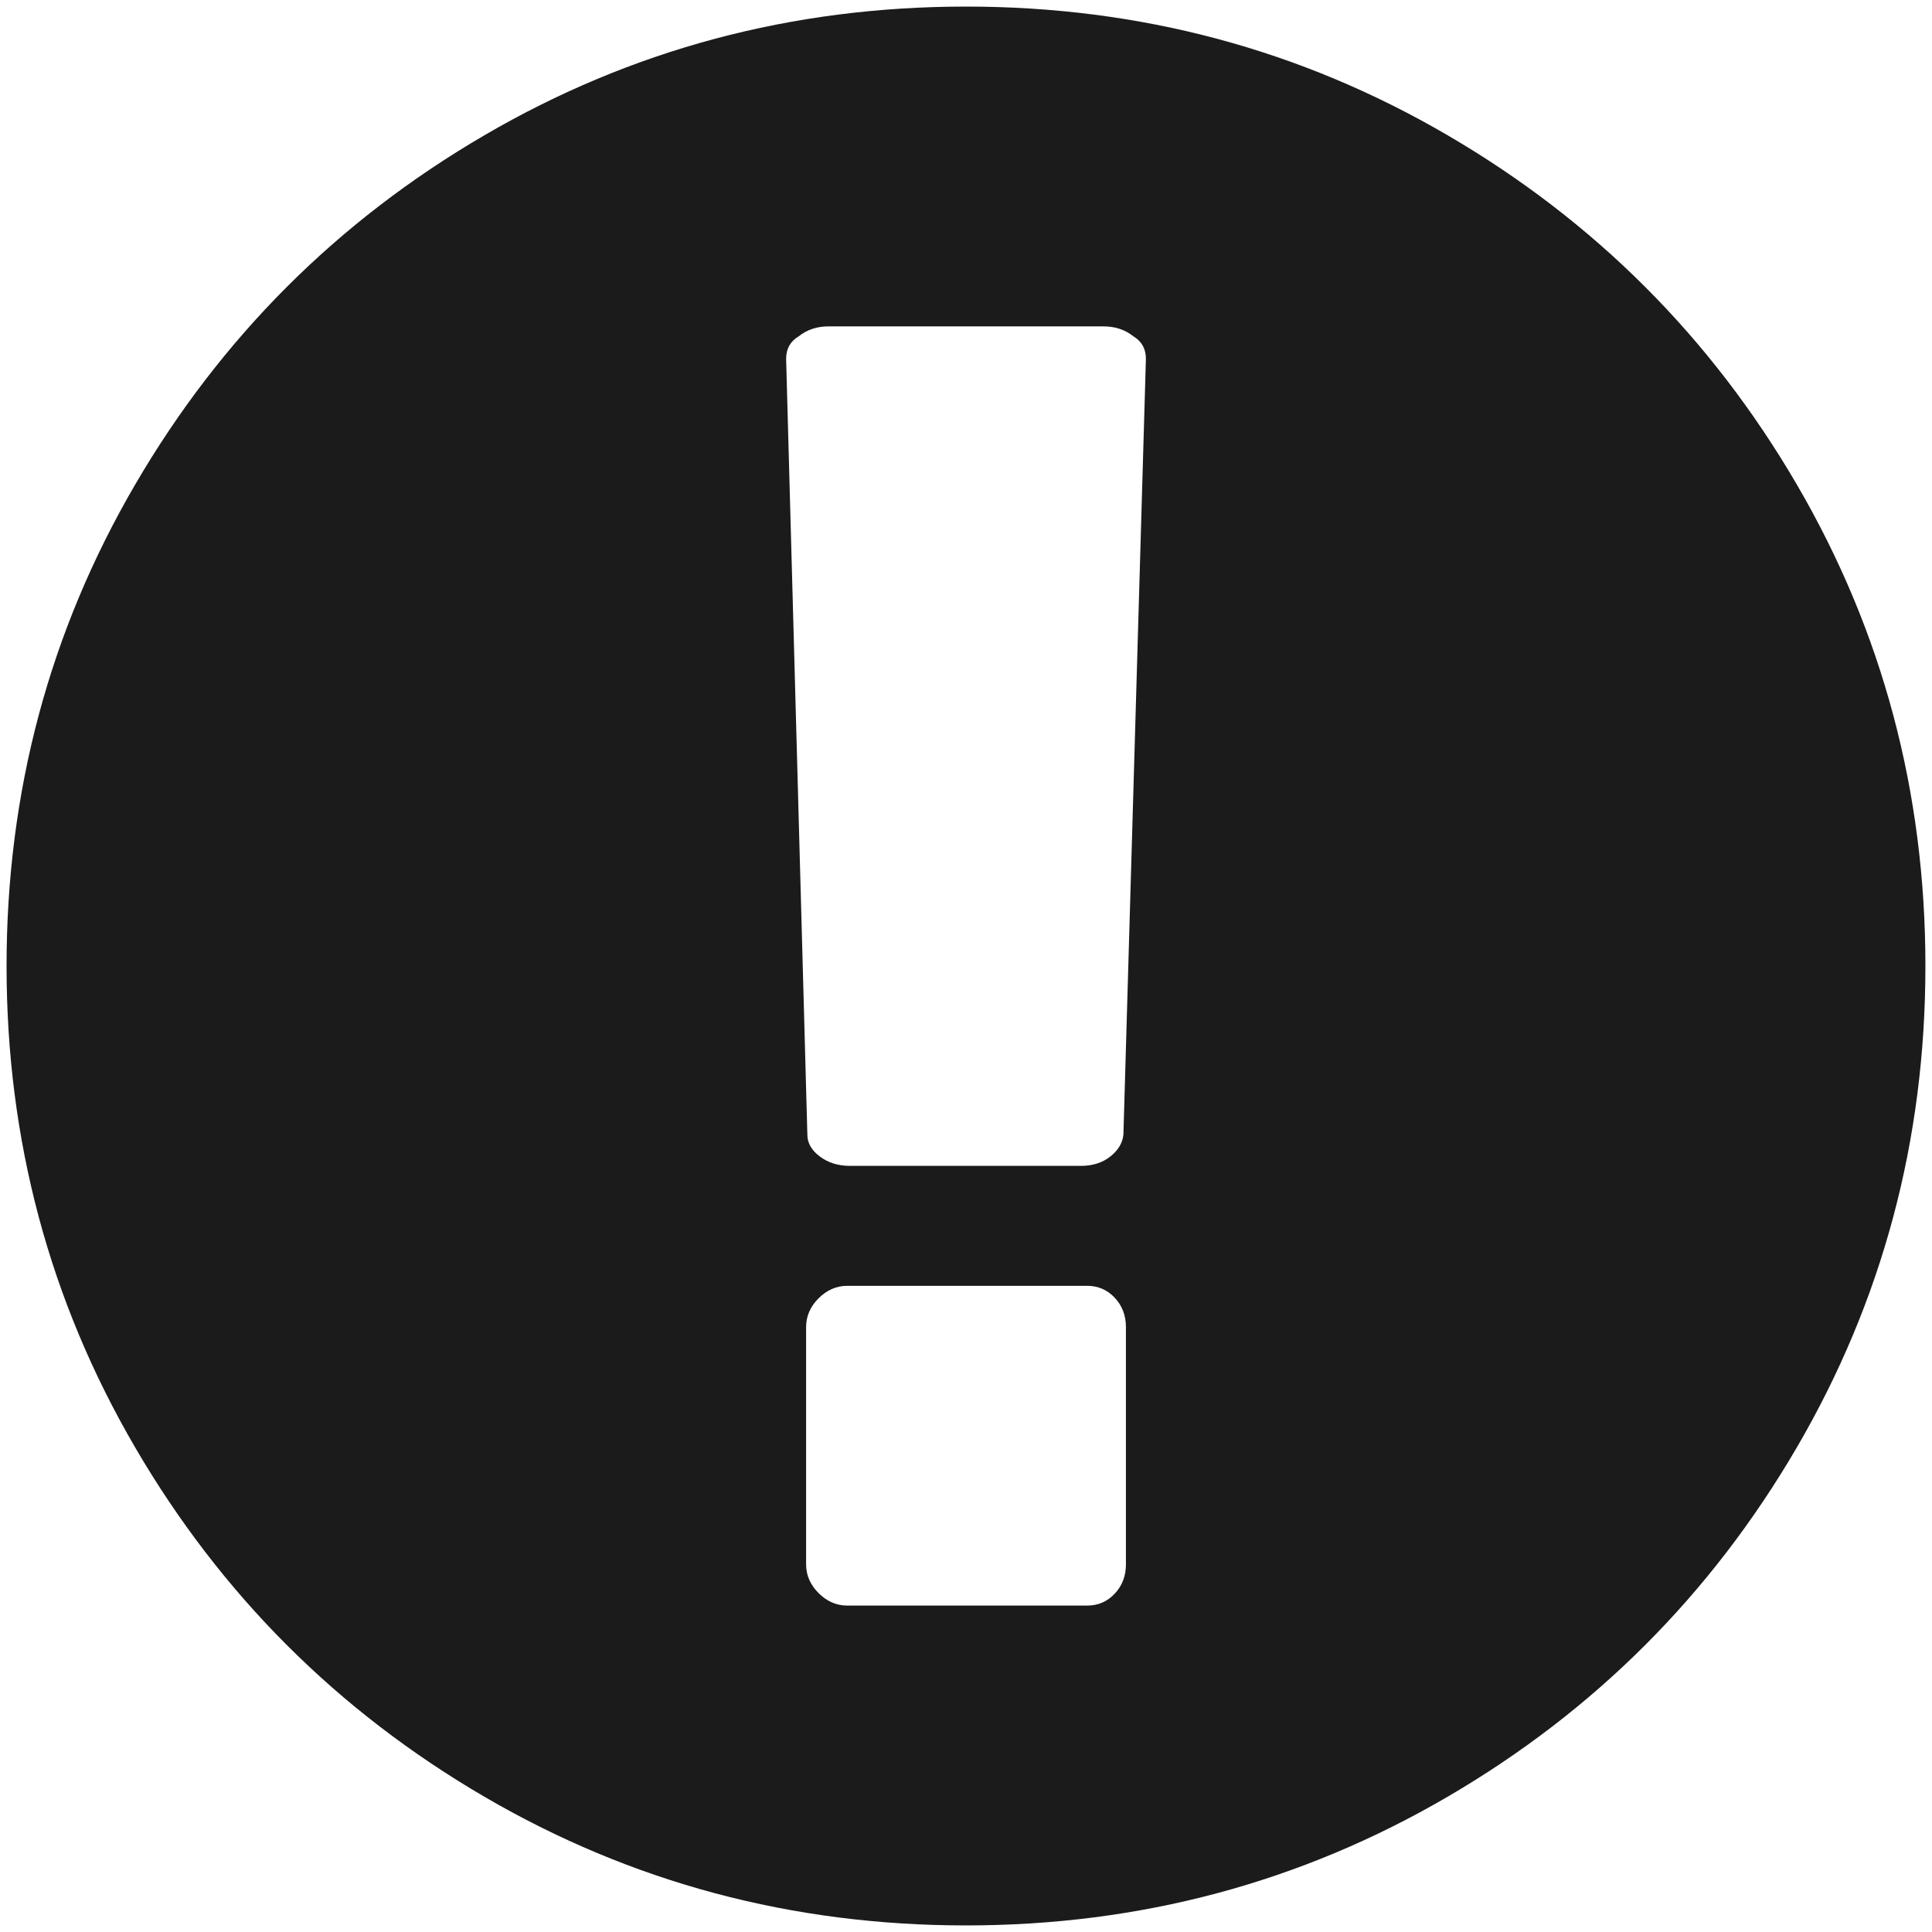
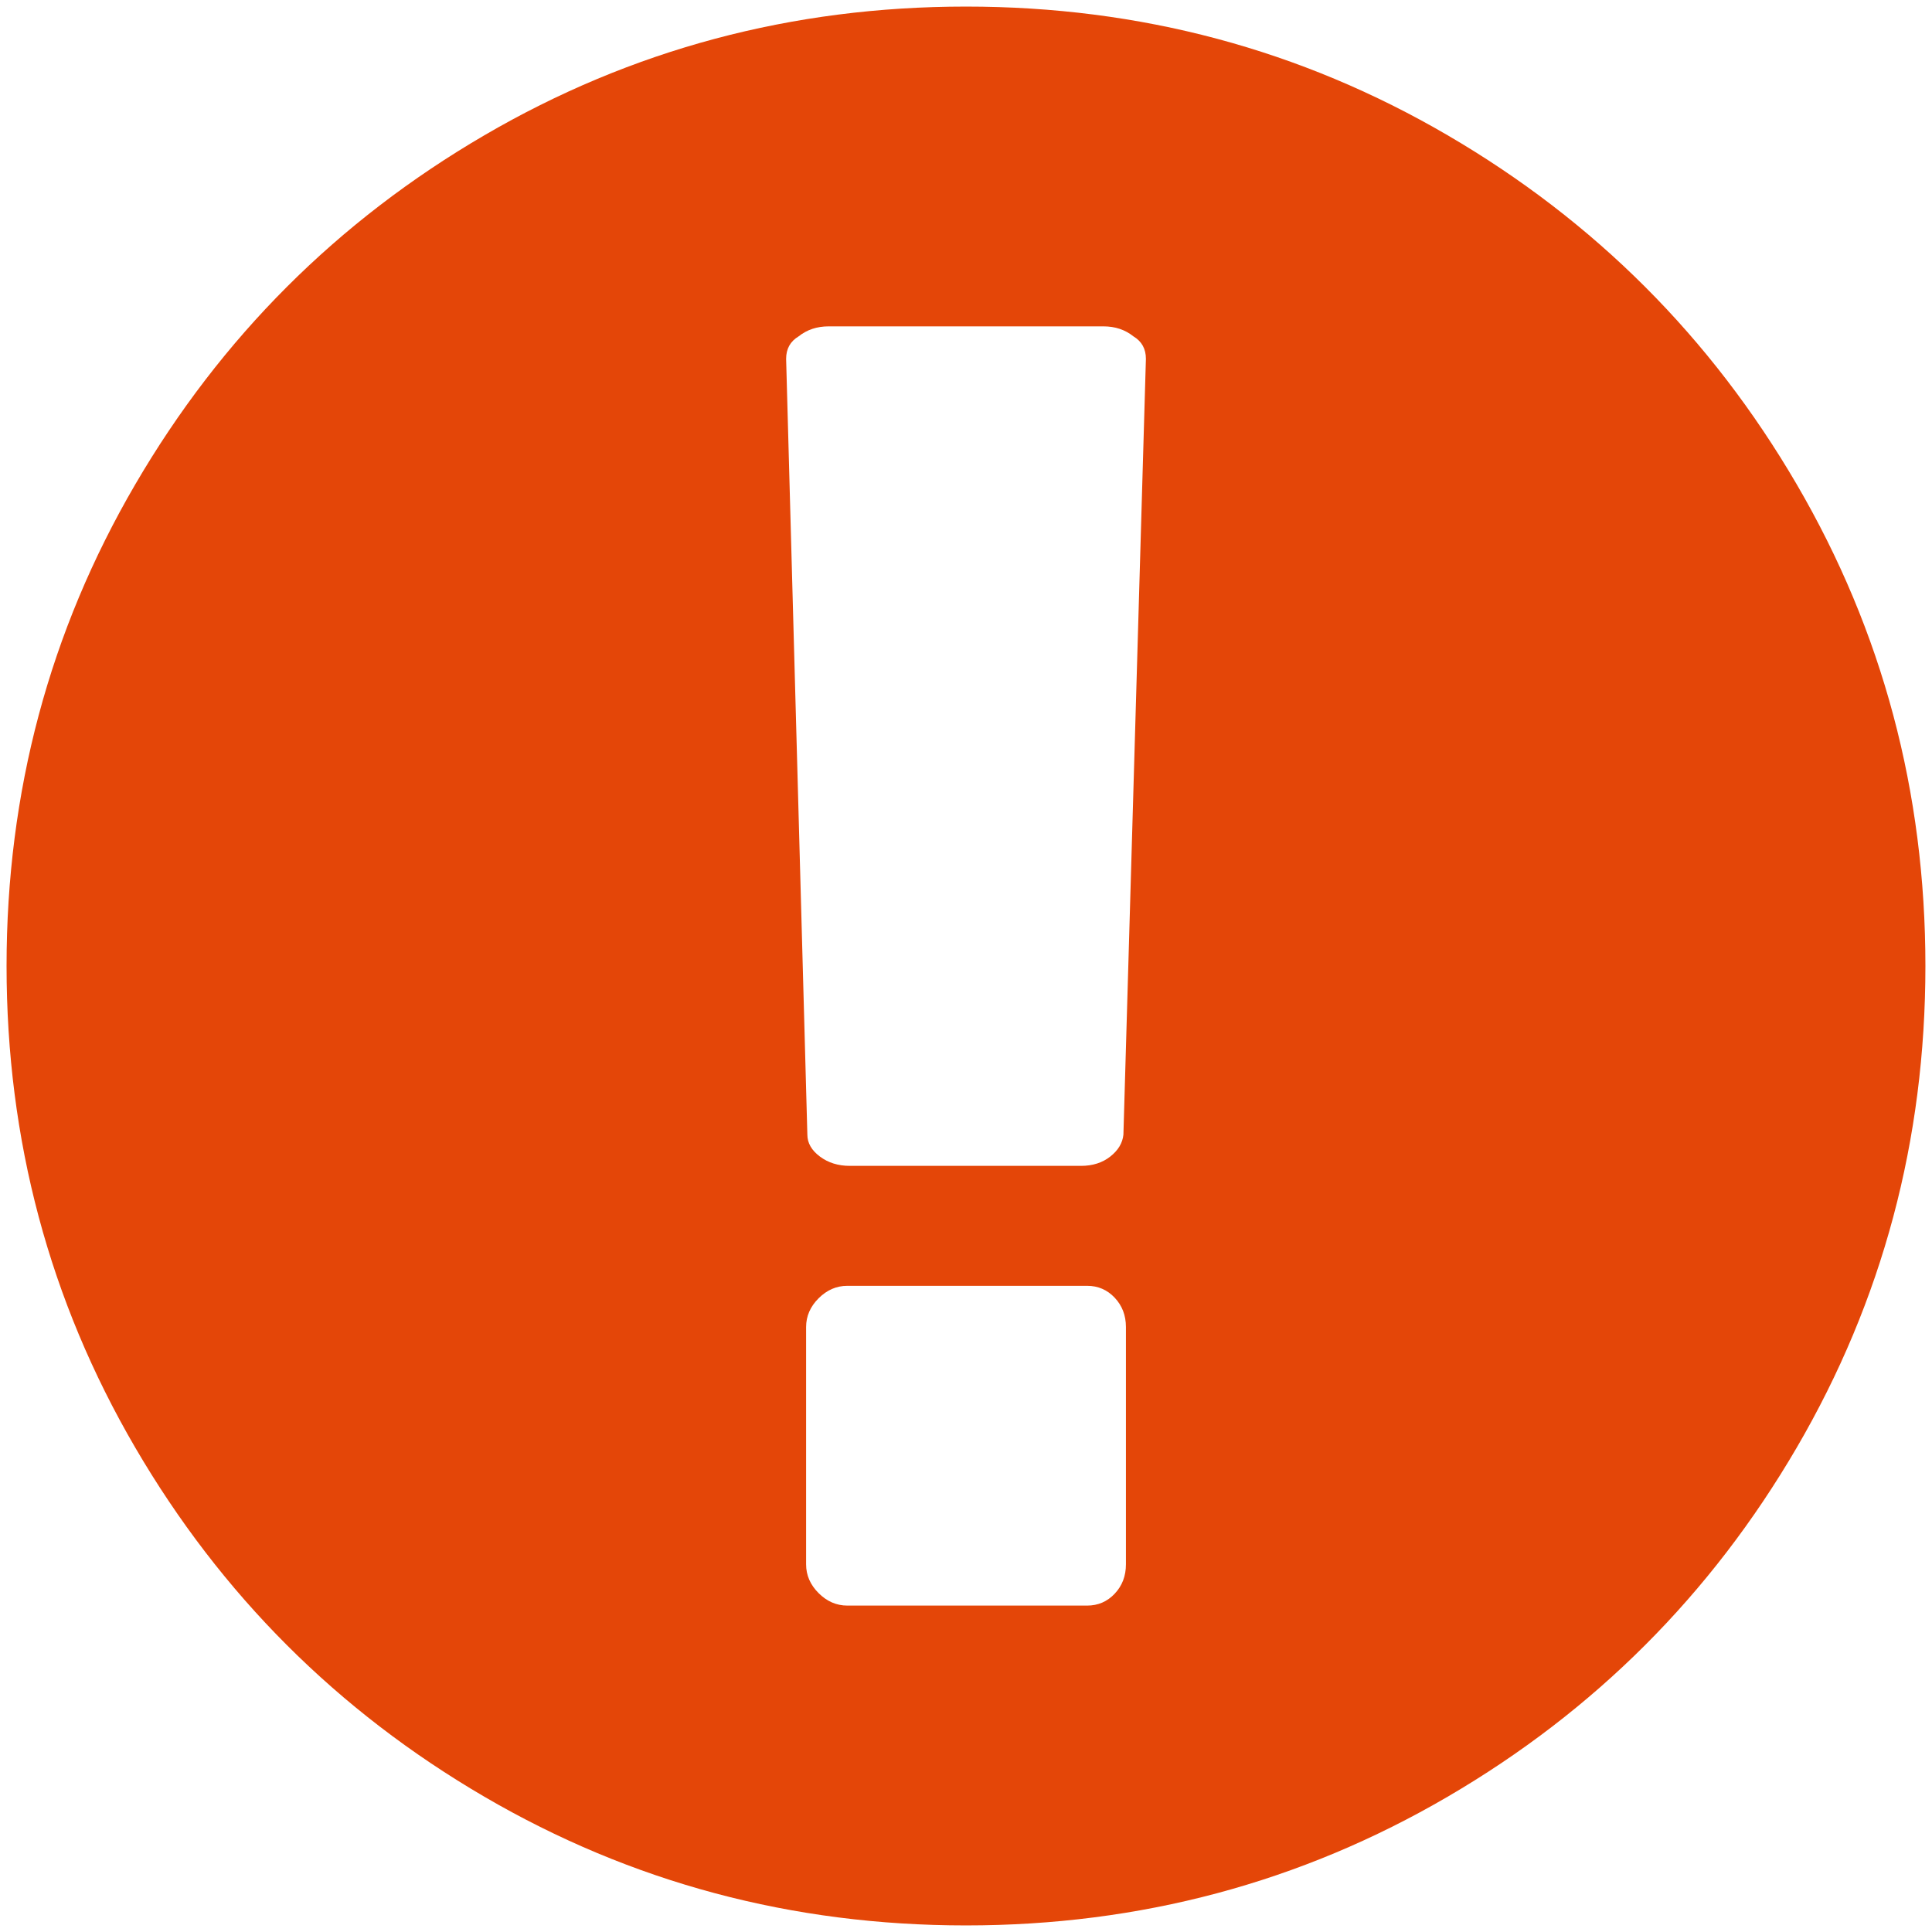
<svg xmlns="http://www.w3.org/2000/svg" width="126" height="126" viewBox="0 0 126 126">
-   <path fill="#1B1B1B" d="M117.18,31.592 C111.585,22.006 103.995,14.416 94.409,8.821 C84.821,3.226 74.354,0.429 63.001,0.429 C51.649,0.429 41.18,3.226 31.593,8.821 C22.006,14.415 14.416,22.005 8.821,31.592 C3.225,41.179 0.428,51.649 0.428,63 C0.428,74.351 3.226,84.82 8.82,94.408 C14.415,103.992 22.005,111.584 31.592,117.179 C41.179,122.774 51.648,125.571 63,125.571 C74.352,125.571 84.822,122.774 94.408,117.179 C103.994,111.585 111.584,103.994 117.179,94.408 C122.773,84.82 125.57,74.35 125.57,63 C125.57,51.649 122.773,41.178 117.18,31.592 Z M73.43,102.025 C73.43,102.786 73.184,103.423 72.696,103.939 C72.208,104.455 71.61,104.712 70.903,104.712 L55.26,104.712 C54.554,104.712 53.929,104.441 53.386,103.898 C52.843,103.355 52.572,102.73 52.572,102.025 L52.572,86.546 C52.572,85.84 52.843,85.215 53.386,84.672 C53.929,84.129 54.554,83.858 55.26,83.858 L70.903,83.858 C71.61,83.858 72.209,84.116 72.696,84.631 C73.184,85.149 73.43,85.785 73.43,86.546 L73.43,102.025 Z M73.266,73.999 C73.211,74.542 72.927,75.018 72.412,75.425 C71.895,75.832 71.258,76.035 70.498,76.035 L55.425,76.035 C54.664,76.035 54.012,75.832 53.469,75.425 C52.926,75.018 52.654,74.542 52.654,73.999 L51.269,23.404 C51.269,22.751 51.54,22.263 52.083,21.937 C52.627,21.503 53.279,21.285 54.039,21.285 L71.965,21.285 C72.726,21.285 73.377,21.502 73.92,21.937 C74.463,22.263 74.733,22.752 74.733,23.404 L73.266,73.999 Z" />
+   <path fill="#E44608" d="M117.18,31.592 C111.585,22.006 103.995,14.416 94.409,8.821 C84.821,3.226 74.354,0.429 63.001,0.429 C51.649,0.429 41.18,3.226 31.593,8.821 C22.006,14.415 14.416,22.005 8.821,31.592 C3.225,41.179 0.428,51.649 0.428,63 C0.428,74.351 3.226,84.82 8.82,94.408 C14.415,103.992 22.005,111.584 31.592,117.179 C41.179,122.774 51.648,125.571 63,125.571 C74.352,125.571 84.822,122.774 94.408,117.179 C103.994,111.585 111.584,103.994 117.179,94.408 C122.773,84.82 125.57,74.35 125.57,63 C125.57,51.649 122.773,41.178 117.18,31.592 Z M73.43,102.025 C73.43,102.786 73.184,103.423 72.696,103.939 C72.208,104.455 71.61,104.712 70.903,104.712 L55.26,104.712 C54.554,104.712 53.929,104.441 53.386,103.898 C52.843,103.355 52.572,102.73 52.572,102.025 L52.572,86.546 C52.572,85.84 52.843,85.215 53.386,84.672 C53.929,84.129 54.554,83.858 55.26,83.858 L70.903,83.858 C71.61,83.858 72.209,84.116 72.696,84.631 C73.184,85.149 73.43,85.785 73.43,86.546 L73.43,102.025 Z M73.266,73.999 C73.211,74.542 72.927,75.018 72.412,75.425 C71.895,75.832 71.258,76.035 70.498,76.035 L55.425,76.035 C54.664,76.035 54.012,75.832 53.469,75.425 C52.926,75.018 52.654,74.542 52.654,73.999 L51.269,23.404 C51.269,22.751 51.54,22.263 52.083,21.937 C52.627,21.503 53.279,21.285 54.039,21.285 L71.965,21.285 C72.726,21.285 73.377,21.502 73.92,21.937 C74.463,22.263 74.733,22.752 74.733,23.404 L73.266,73.999 Z" />
</svg>
